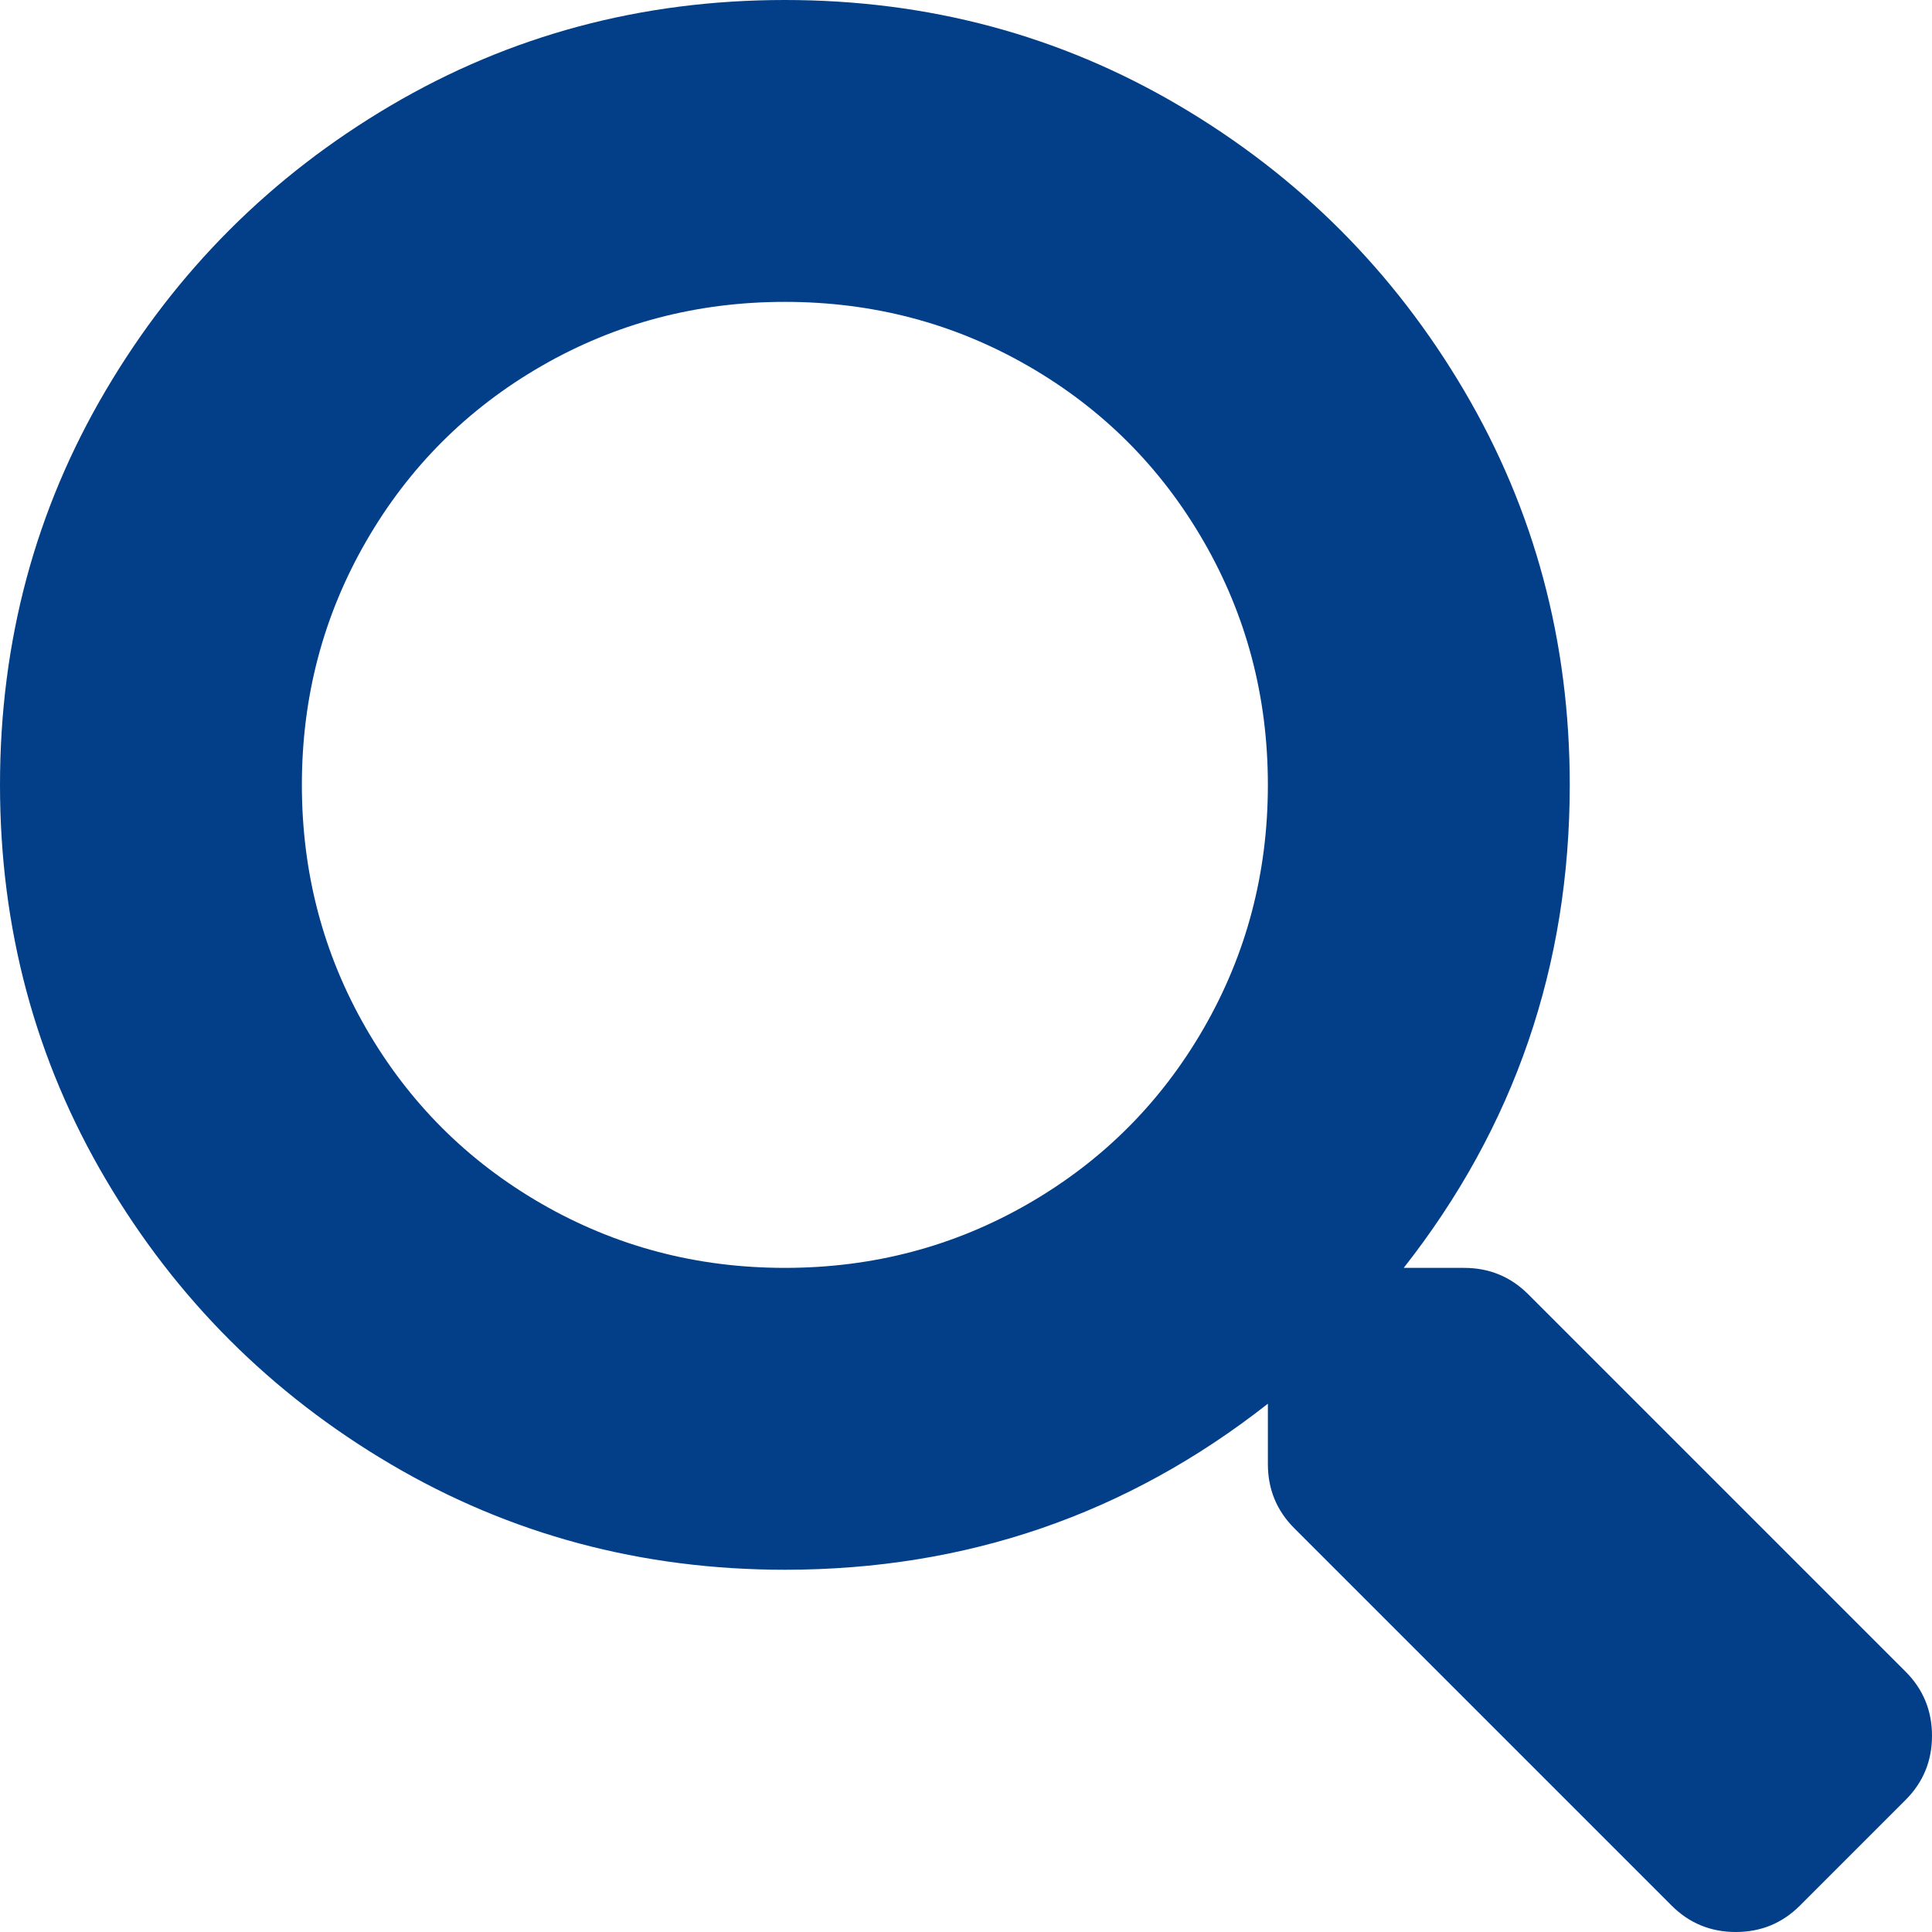
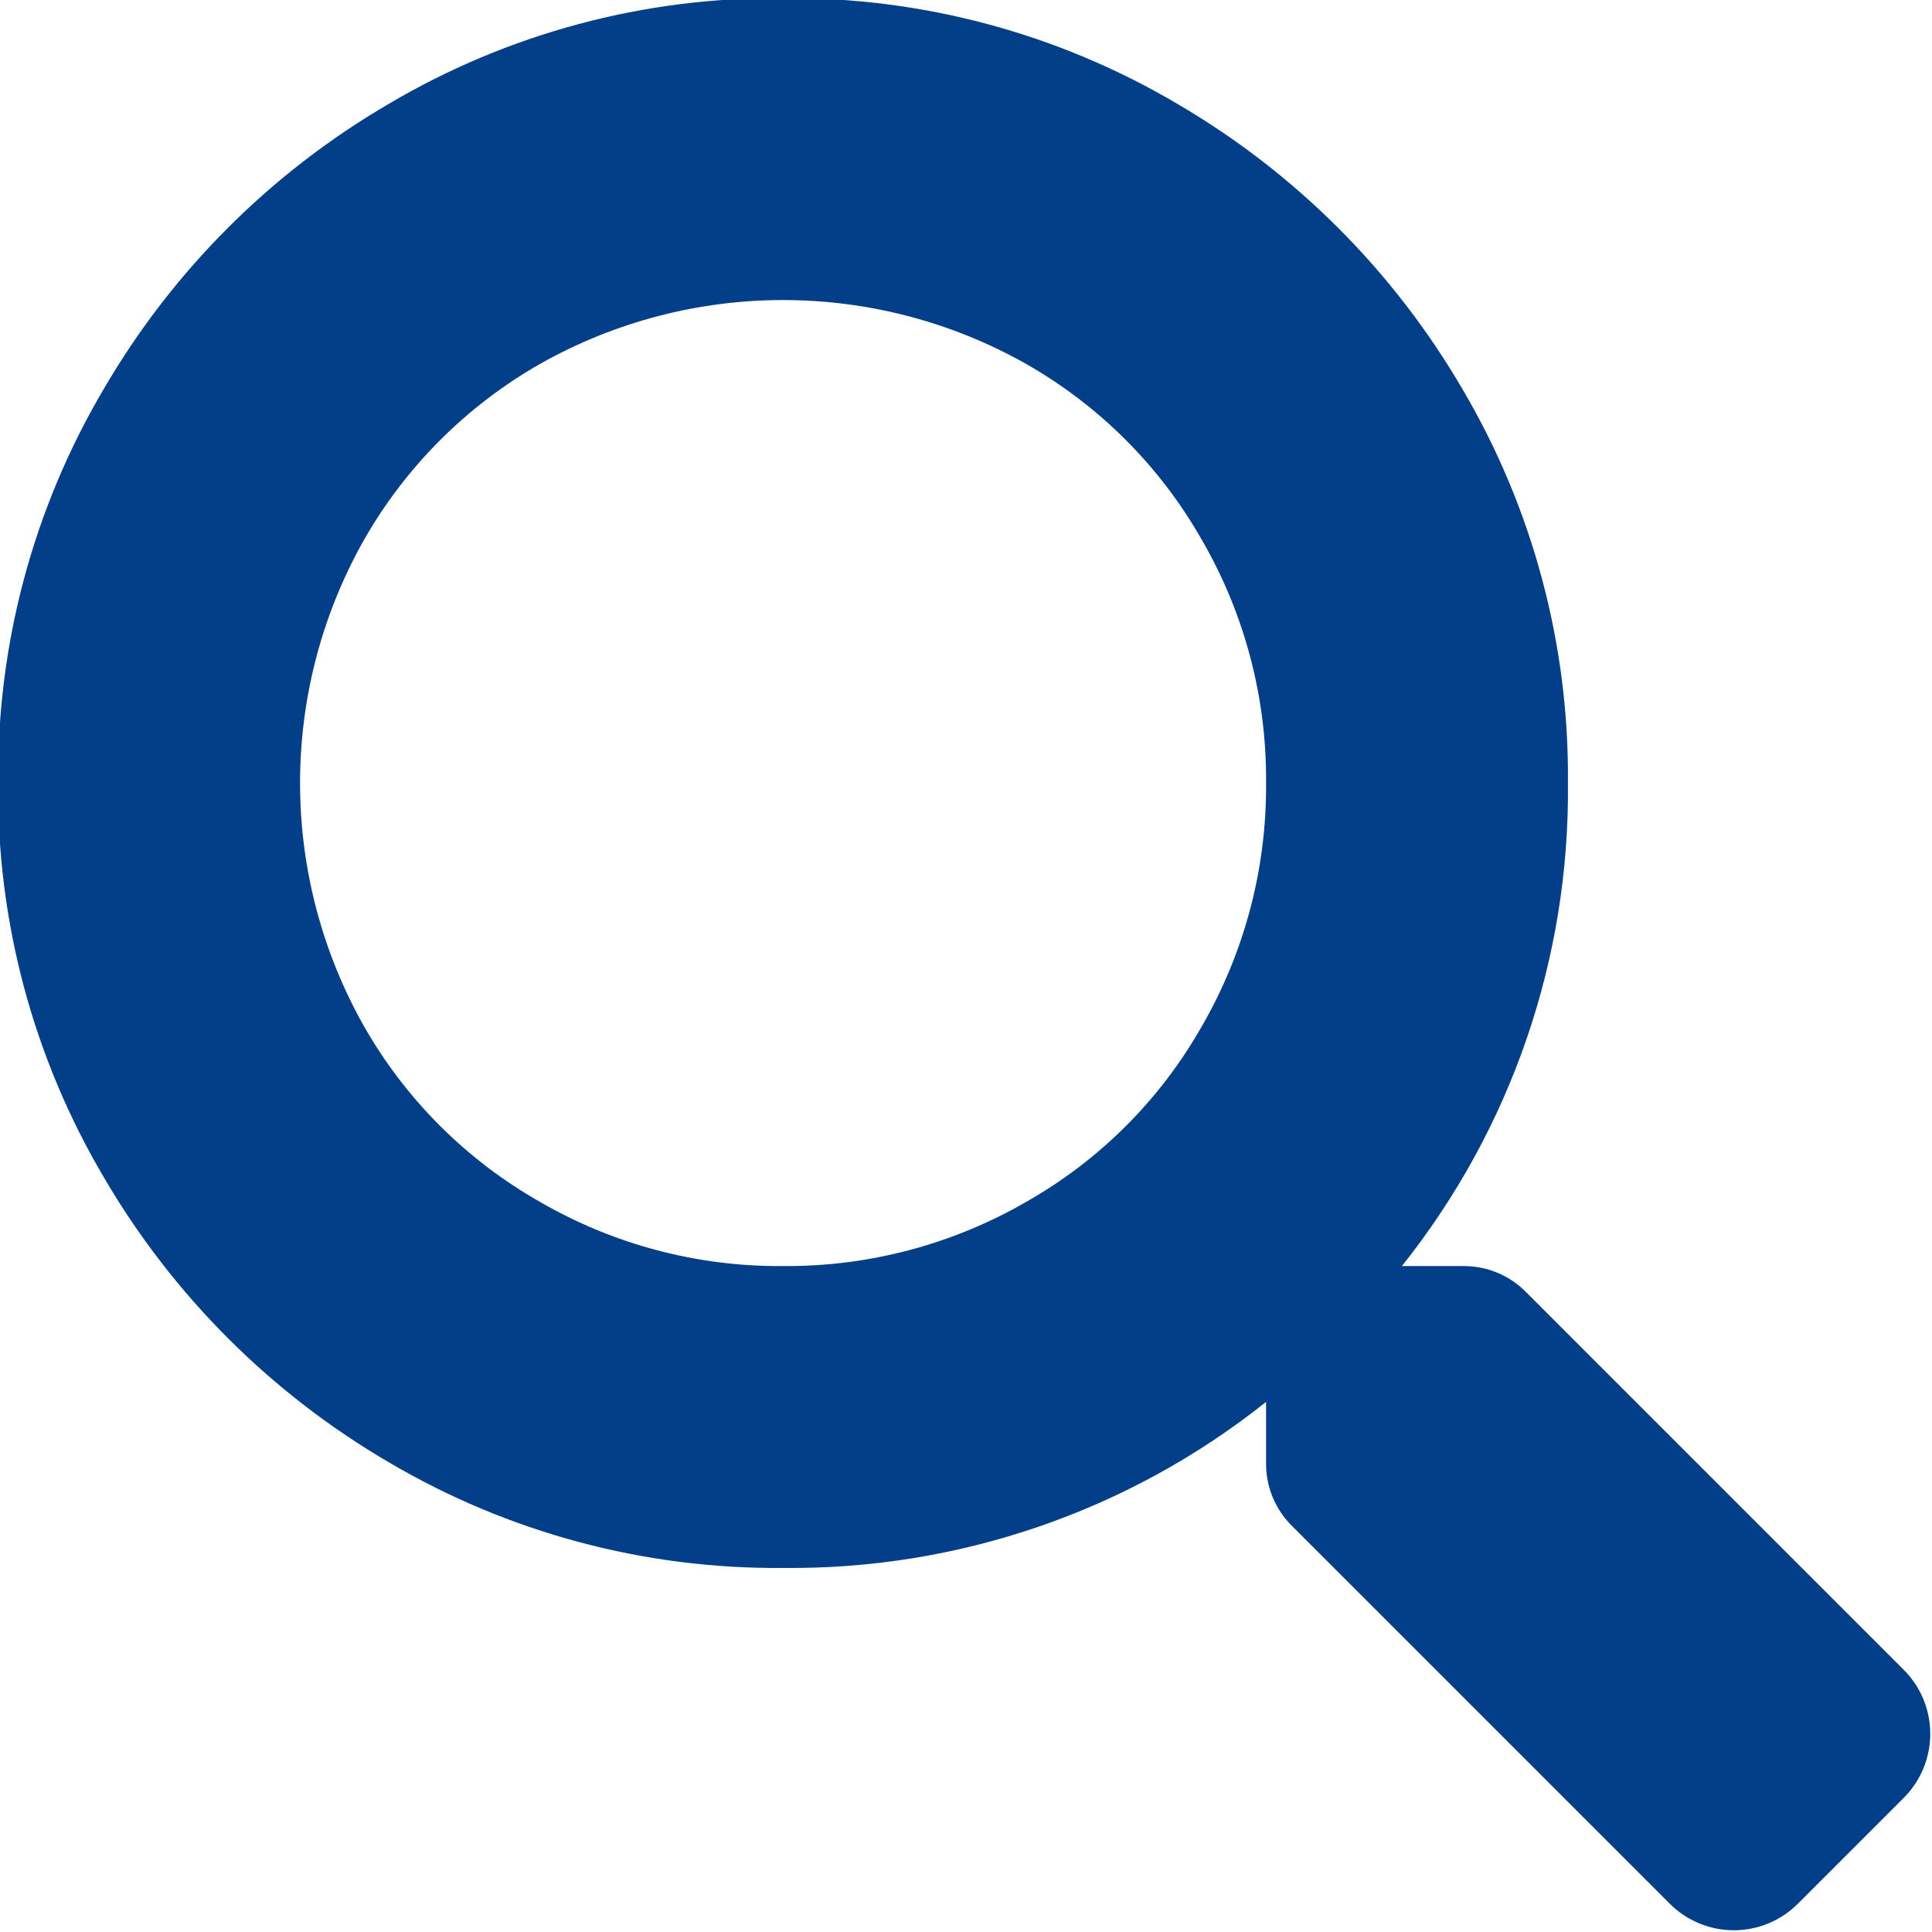
- <svg xmlns="http://www.w3.org/2000/svg" width="64px" height="64px" viewBox="0 0 64 64" version="1.1">
-   <g id="Page-1" stroke="none" stroke-width="1" fill="none" fill-rule="evenodd">
-     <g id="Icons" transform="translate(-543, -818)" fill="#023F88">
-       <path d="M606.125,873.375 C606.708,873.958 607,874.667 607,875.5 C607,876.333 606.708,877.042 606.125,877.625 L602.625,881.125 C602.042,881.708 601.333,882 600.5,882 C599.667,882 598.958,881.708 598.375,881.125 L585.875,868.625 C585.292,868.042 585,867.333 585,866.5 L585,864.5 C580.333,868.167 575,870 569,870 C564.25,870 559.896,868.833 555.937,866.5 C551.979,864.167 548.833,861.021 546.5,857.062 C544.167,853.104 543,848.75 543,844 C543,839.25 544.167,834.896 546.5,830.938 C548.833,826.979 551.979,823.833 555.937,821.5 C559.896,819.167 564.25,818 569,818 C573.75,818 578.104,819.167 582.063,821.5 C586.021,823.833 589.167,826.979 591.5,830.938 C593.833,834.896 595,839.25 595,844 C595,850 593.167,855.333 589.5,860 L591.5,860 C592.333,860 593.042,860.292 593.625,860.875 L606.125,873.375 Z M569,860 C571.917,860 574.604,859.292 577.063,857.875 C579.521,856.458 581.458,854.521 582.875,852.063 C584.292,849.604 585,846.917 585,844 C585,841.083 584.292,838.396 582.875,835.938 C581.458,833.479 579.521,831.542 577.063,830.125 C574.604,828.708 571.917,828 569,828 C566.083,828 563.396,828.708 560.937,830.125 C558.479,831.542 556.542,833.479 555.125,835.938 C553.708,838.396 553,841.083 553,844 C553,846.917 553.708,849.604 555.125,852.063 C556.542,854.521 558.479,856.458 560.937,857.875 C563.396,859.292 566.083,860 569,860 L569,860 Z" id="Search" />
+ <svg xmlns="http://www.w3.org/2000/svg" id="Lag_1" data-name="Lag 1" viewBox="0 0 64 64">
+   <defs>
+     <style>.cls-1{fill:#023f88;}</style>
+   </defs>
+   <g id="Icons">
+     <g id="Icons-Symbols-Rev1">
+       <g id="Basic-Icons">
+         <g id="Search">
+           <g id="Colors_Icon_Brand" data-name="Colors/Icon/Brand">
+             <g id="search-2" data-name="search">
+               <path id="path-1" class="cls-1" d="M63.06,55.31a3,3,0,0,1,0,4.25l-3.5,3.5a3,3,0,0,1-4.25,0l-12.5-12.5a2.89,2.89,0,0,1-.87-2.12v-2a25.24,25.24,0,0,1-16,5.5,25.25,25.25,0,0,1-13.06-3.5A26.28,26.28,0,0,1,3.44,39,25.18,25.18,0,0,1-.06,25.94a25.16,25.16,0,0,1,3.5-13.06,26.2,26.2,0,0,1,9.44-9.44A25.16,25.16,0,0,1,25.94-.06,25.18,25.18,0,0,1,39,3.44a26.28,26.28,0,0,1,9.44,9.44,25.25,25.25,0,0,1,3.5,13.06,25.24,25.24,0,0,1-5.5,16h2a2.89,2.89,0,0,1,2.12.87ZM25.94,41.94A15.85,15.85,0,0,0,34,39.81,15.43,15.43,0,0,0,39.81,34a15.85,15.85,0,0,0,2.13-8.06,15.8,15.8,0,0,0-2.13-8.06A15.53,15.53,0,0,0,34,12.06a16.38,16.38,0,0,0-16.12,0,15.63,15.63,0,0,0-5.82,5.82,16.38,16.38,0,0,0,0,16.12,15.53,15.53,0,0,0,5.82,5.81A15.8,15.8,0,0,0,25.94,41.94Z" />
+             </g>
+           </g>
+         </g>
+       </g>
    </g>
  </g>
</svg>
